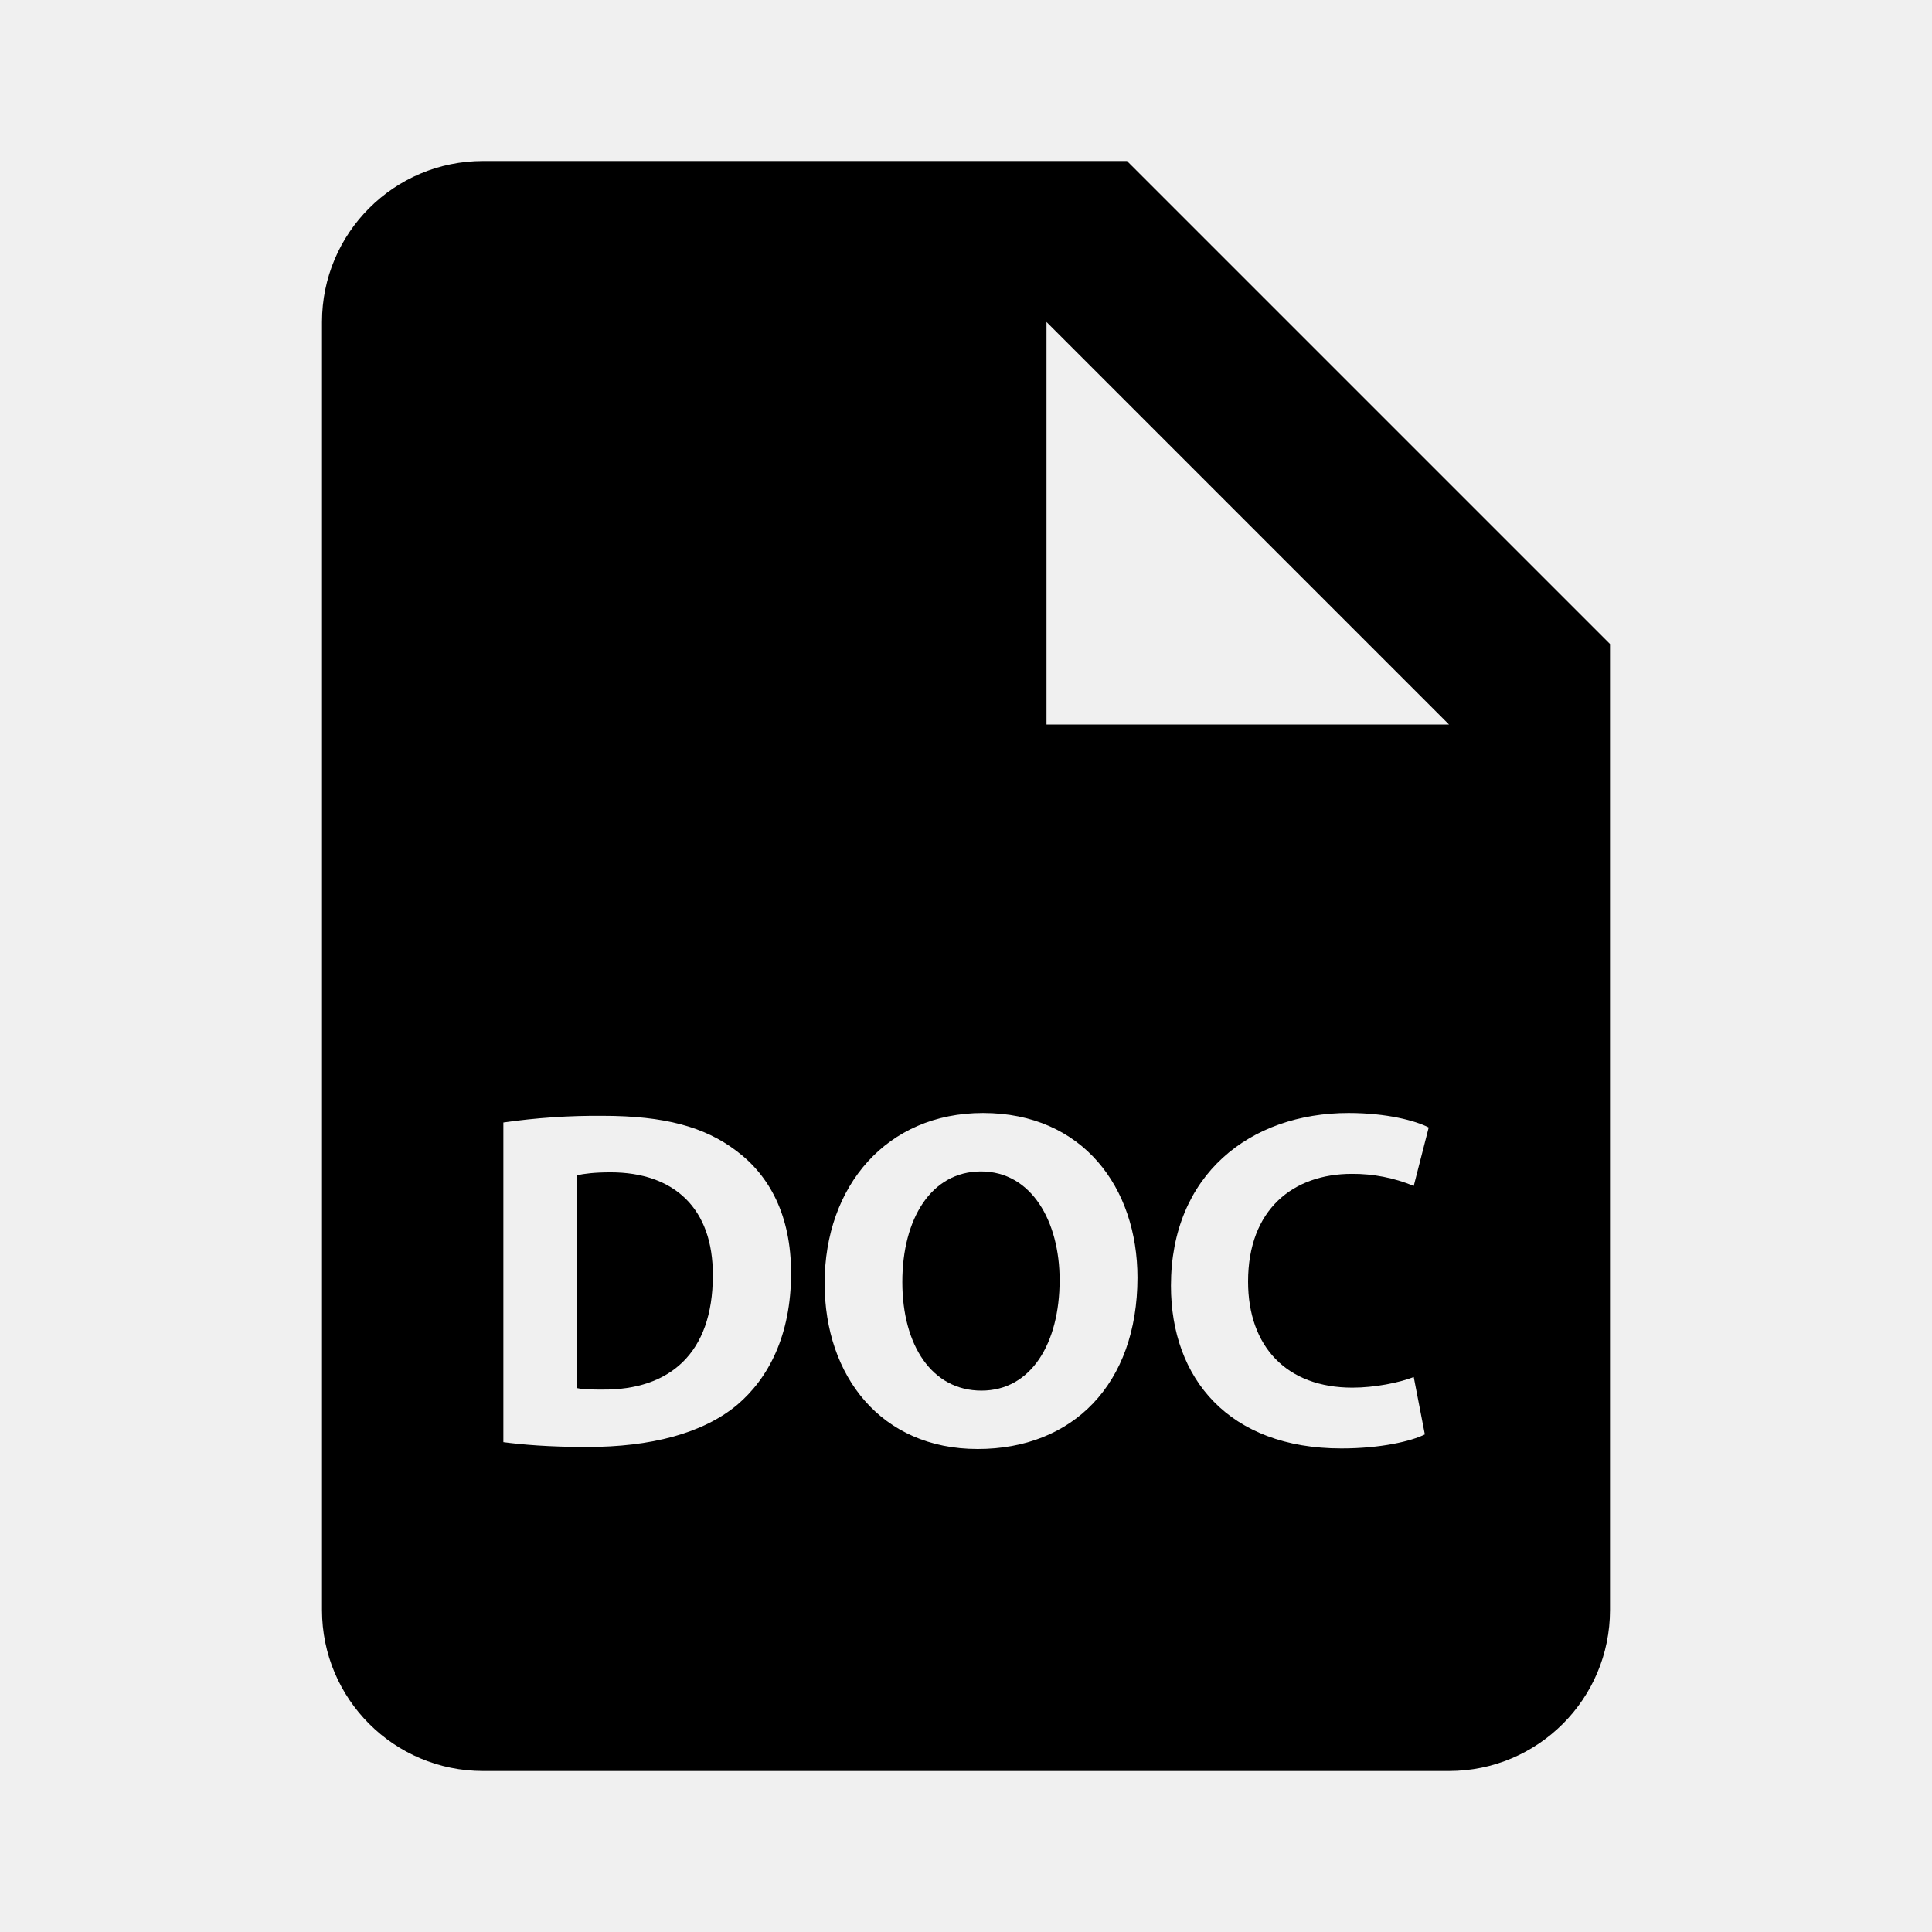
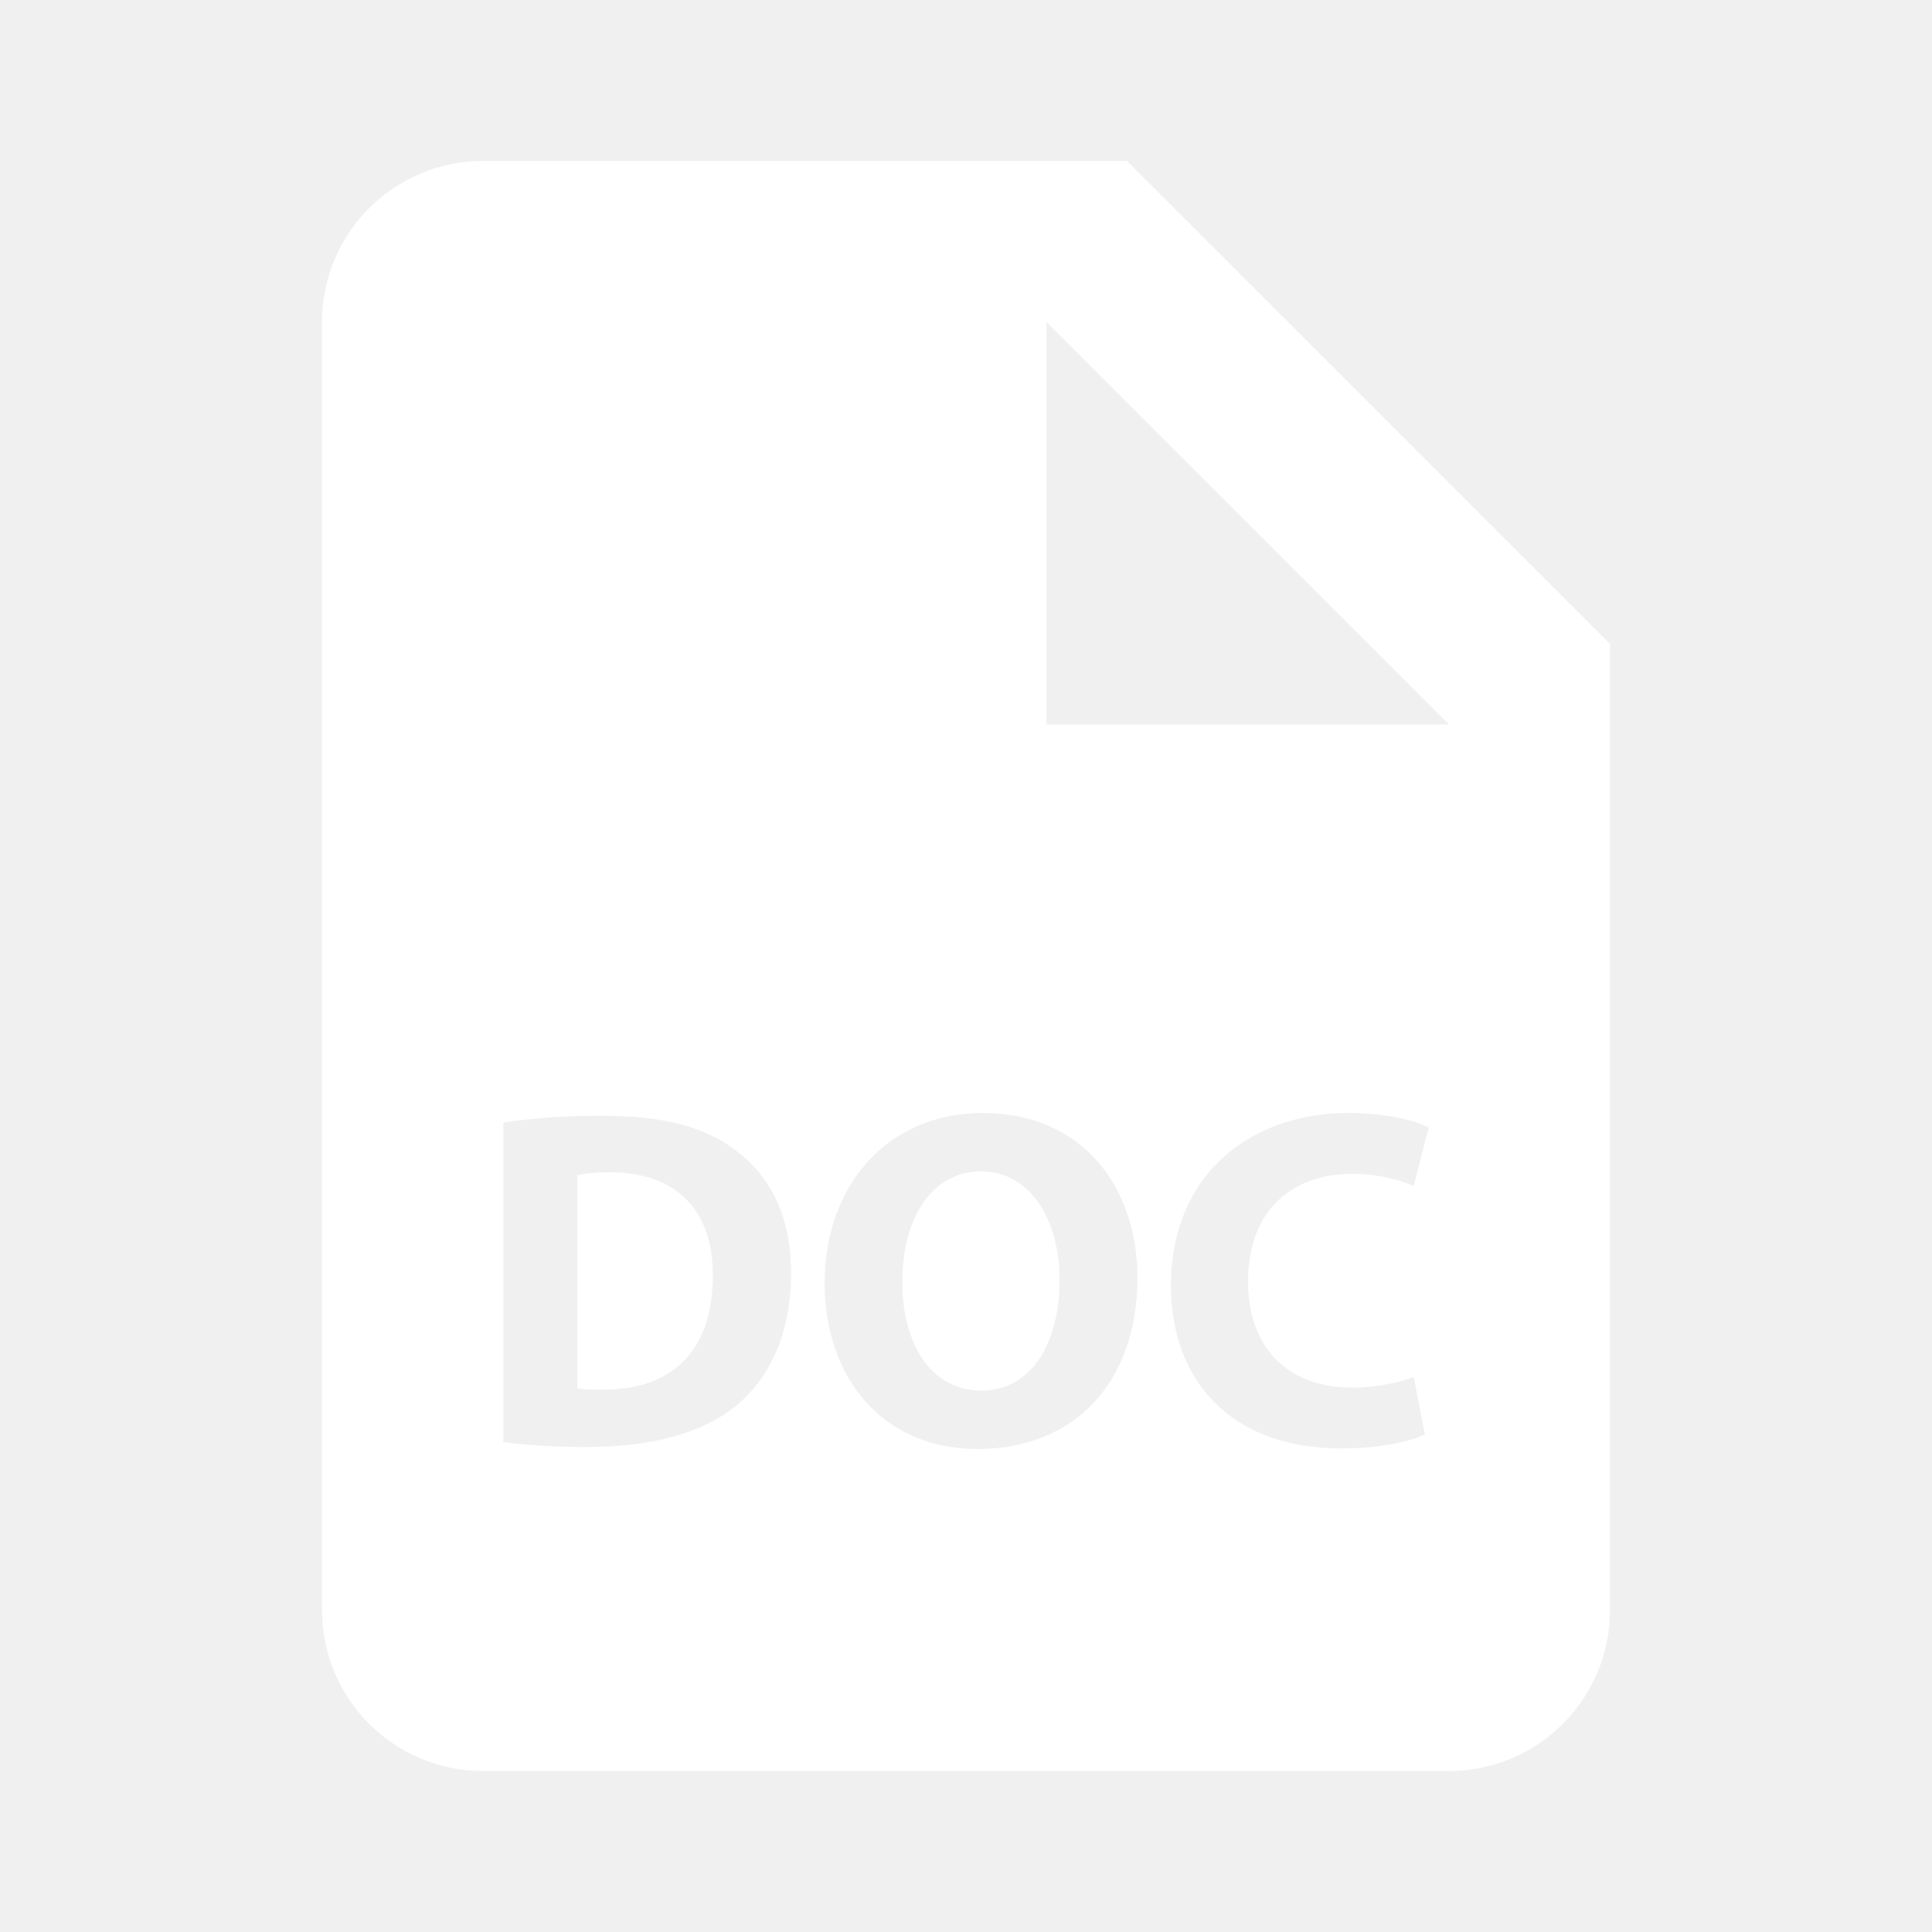
<svg xmlns="http://www.w3.org/2000/svg" width="24" height="24">
-   <path d="M12.186 14.552c-.617 0-.977.587-.977 1.373 0 .791.371 1.35.983 1.35.617 0 .971-.588.971-1.374 0-.726-.348-1.349-.977-1.349z" />
-   <path d="M14 2H6a2 2 0 0 0-2 2v16a2 2 0 0 0 2 2h12a2 2 0 0 0 2-2V8l-6-6zM9.155 17.454c-.426.354-1.073.521-1.864.521-.475 0-.81-.03-1.038-.06v-3.971a8.16 8.16 0 0 1 1.235-.083c.768 0 1.266.138 1.655.432.42.312.684.81.684 1.522 0 .775-.282 1.309-.672 1.639zm2.99.546c-1.2 0-1.901-.906-1.901-2.058 0-1.211.773-2.116 1.967-2.116 1.241 0 1.919.929 1.919 2.045-.001 1.325-.805 2.129-1.985 2.129zm4.655-.762c.275 0 .581-.061.762-.132l.138.713c-.168.084-.546.174-1.037.174-1.397 0-2.117-.869-2.117-2.021 0-1.379.983-2.146 2.207-2.146.474 0 .833.096.995.18l-.186.726a1.979 1.979 0 0 0-.768-.15c-.726 0-1.29.438-1.29 1.338 0 .809.48 1.318 1.296 1.318zM14 9h-1V4l5 5h-4z" />
-   <path d="M7.584 14.563c-.203 0-.335.018-.413.036v2.645c.078.018.204.018.317.018.828.006 1.367-.449 1.367-1.415.006-.84-.485-1.284-1.271-1.284z" />
+   <path fill="white" d="M12.186 14.552c-.617 0-.977.587-.977 1.373 0 .791.371 1.35.983 1.35.617 0 .971-.588.971-1.374 0-.726-.348-1.349-.977-1.349z" />
+   <path fill="white" d="M14 2H6a2 2 0 0 0-2 2v16a2 2 0 0 0 2 2h12a2 2 0 0 0 2-2V8l-6-6zM9.155 17.454c-.426.354-1.073.521-1.864.521-.475 0-.81-.03-1.038-.06v-3.971a8.16 8.16 0 0 1 1.235-.083c.768 0 1.266.138 1.655.432.42.312.684.81.684 1.522 0 .775-.282 1.309-.672 1.639zm2.99.546c-1.2 0-1.901-.906-1.901-2.058 0-1.211.773-2.116 1.967-2.116 1.241 0 1.919.929 1.919 2.045-.001 1.325-.805 2.129-1.985 2.129zm4.655-.762c.275 0 .581-.061.762-.132l.138.713c-.168.084-.546.174-1.037.174-1.397 0-2.117-.869-2.117-2.021 0-1.379.983-2.146 2.207-2.146.474 0 .833.096.995.18l-.186.726a1.979 1.979 0 0 0-.768-.15c-.726 0-1.29.438-1.29 1.338 0 .809.48 1.318 1.296 1.318zM14 9h-1V4l5 5h-4z" />
+   <path fill="white" d="M7.584 14.563c-.203 0-.335.018-.413.036v2.645c.078.018.204.018.317.018.828.006 1.367-.449 1.367-1.415.006-.84-.485-1.284-1.271-1.284z" />
</svg>
